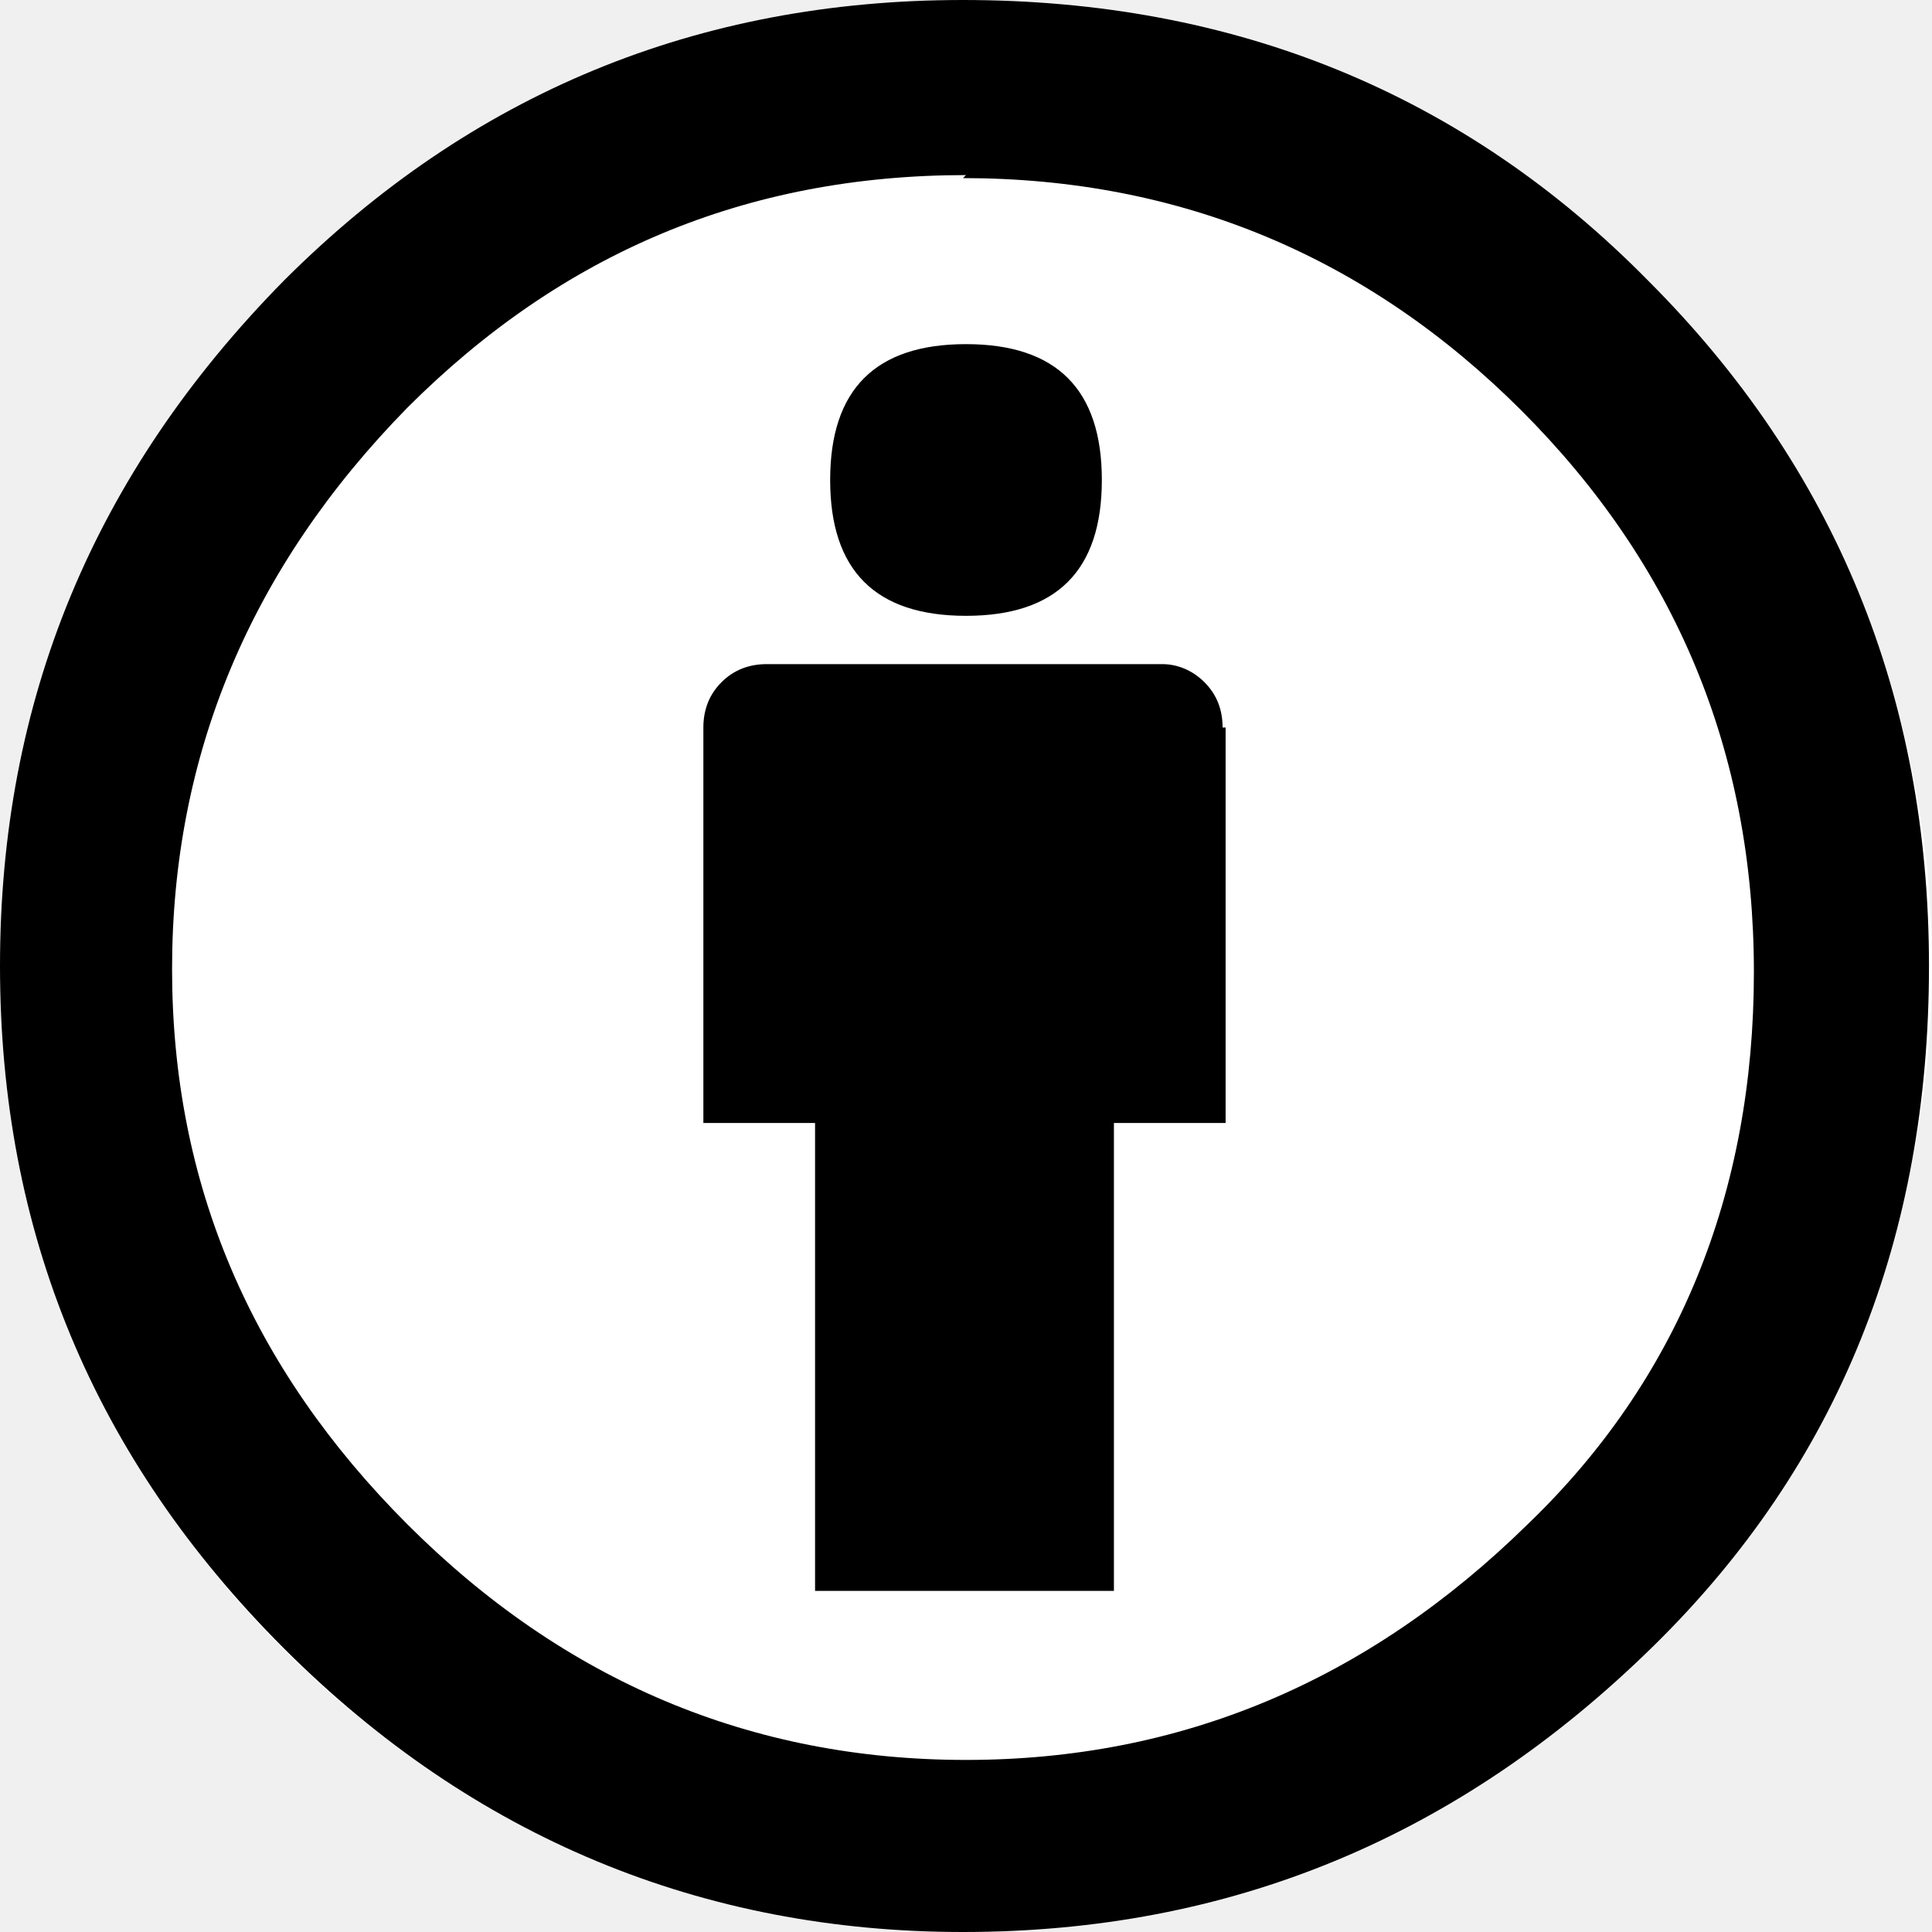
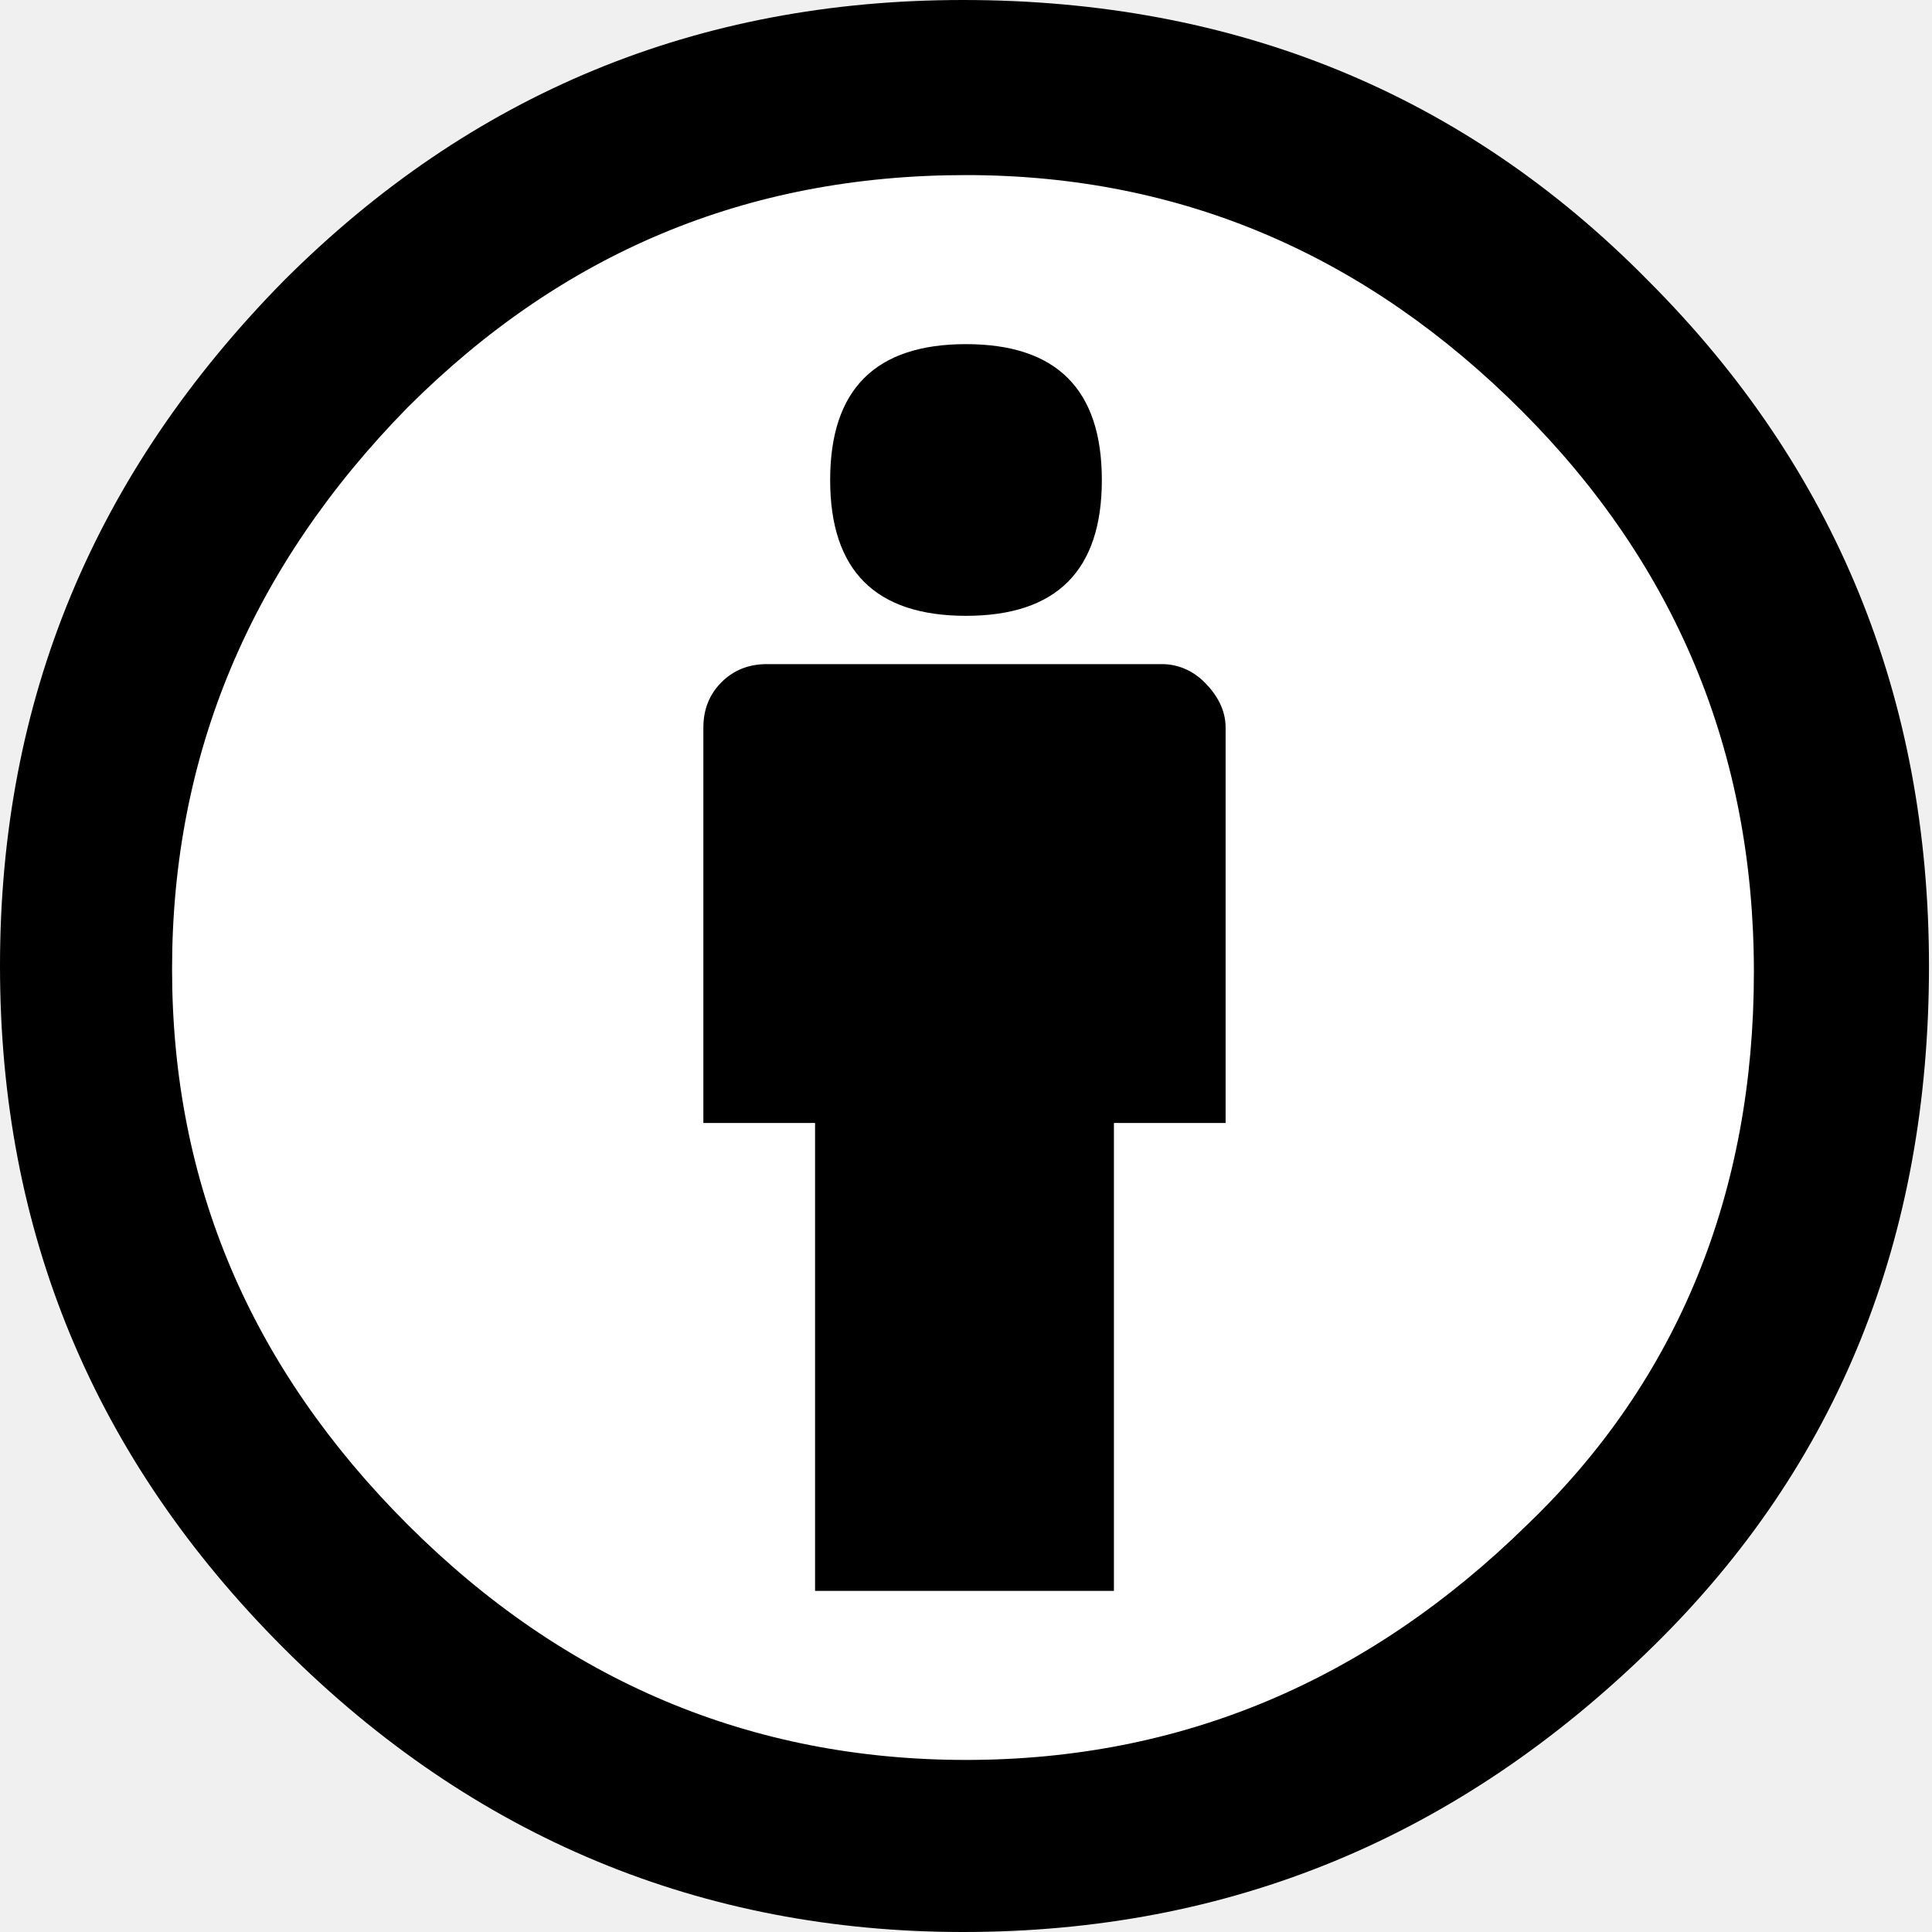
- <svg xmlns="http://www.w3.org/2000/svg" viewBox="6 -4 640 640">
-   <circle cx="326" cy="316" r="320" fill="#fff" stroke-width="11" />
-   <path d="m325-4c90 0 166 31 227 93 62 62 93 138 93 227 0 90-30 165-91 225-65 64-141 95-229 95-86 0-162-31-225-94-63-63-94-138-94-226 0-88 31-163 94-227 62-62 137-93 225-93zm1 58c-73 0-134 26-185 77-52 53-78 115-78 186 0 71 26 132 78 184 52 52 114 78 185 78 71 0 133-26 186-78 50-48 75-110 75-183 0-73-26-135-77-186-51-51-113-77-185-77zm86 183v131h-37v155h-99v-155h-37v-131c0-6 2-11 6-15 4-4 9-6 15-6h131c5 0 10 2 14 6 4 4 6 9 6 15zm-131-82c0-30 15-45 45-45s45 15 45 45c0 30-15 45-45 45s-45-15-45-45z" stroke-width="10" />
+ <svg xmlns="http://www.w3.org/2000/svg" version="1.1" viewBox="6 -4 640 640">
+   <circle cx="326" cy="316" r="315" fill="#fff" stroke-width="11" />
+   <path d="m325-4c90 0 166 31 227 93 62 62 93 138 93 227 0 90-30 165-91 225-65 64-141 95-229 95-86 0-162-31-225-94s-94-138-94-226 31-163 94-227c62-62 137-93 225-93zm1 58c-73 0-134 26-185 77-52 53-78 115-78 186s26 132 78 184 114 78 185 78 133-26 186-78c50-48 75-110 75-183s-26-135-77-186-112-78-184-78zm86 183v131h-37v155h-99v-155h-37v-131c0-6 2-11 6-15s9-6 15-6h131c5 0 10 2 14 6s7 9 7 15zm-131-82c0-30 15-45 45-45s45 15 45 45-15 45-45 45-45-15-45-45z" stroke-width="10" />
</svg>
